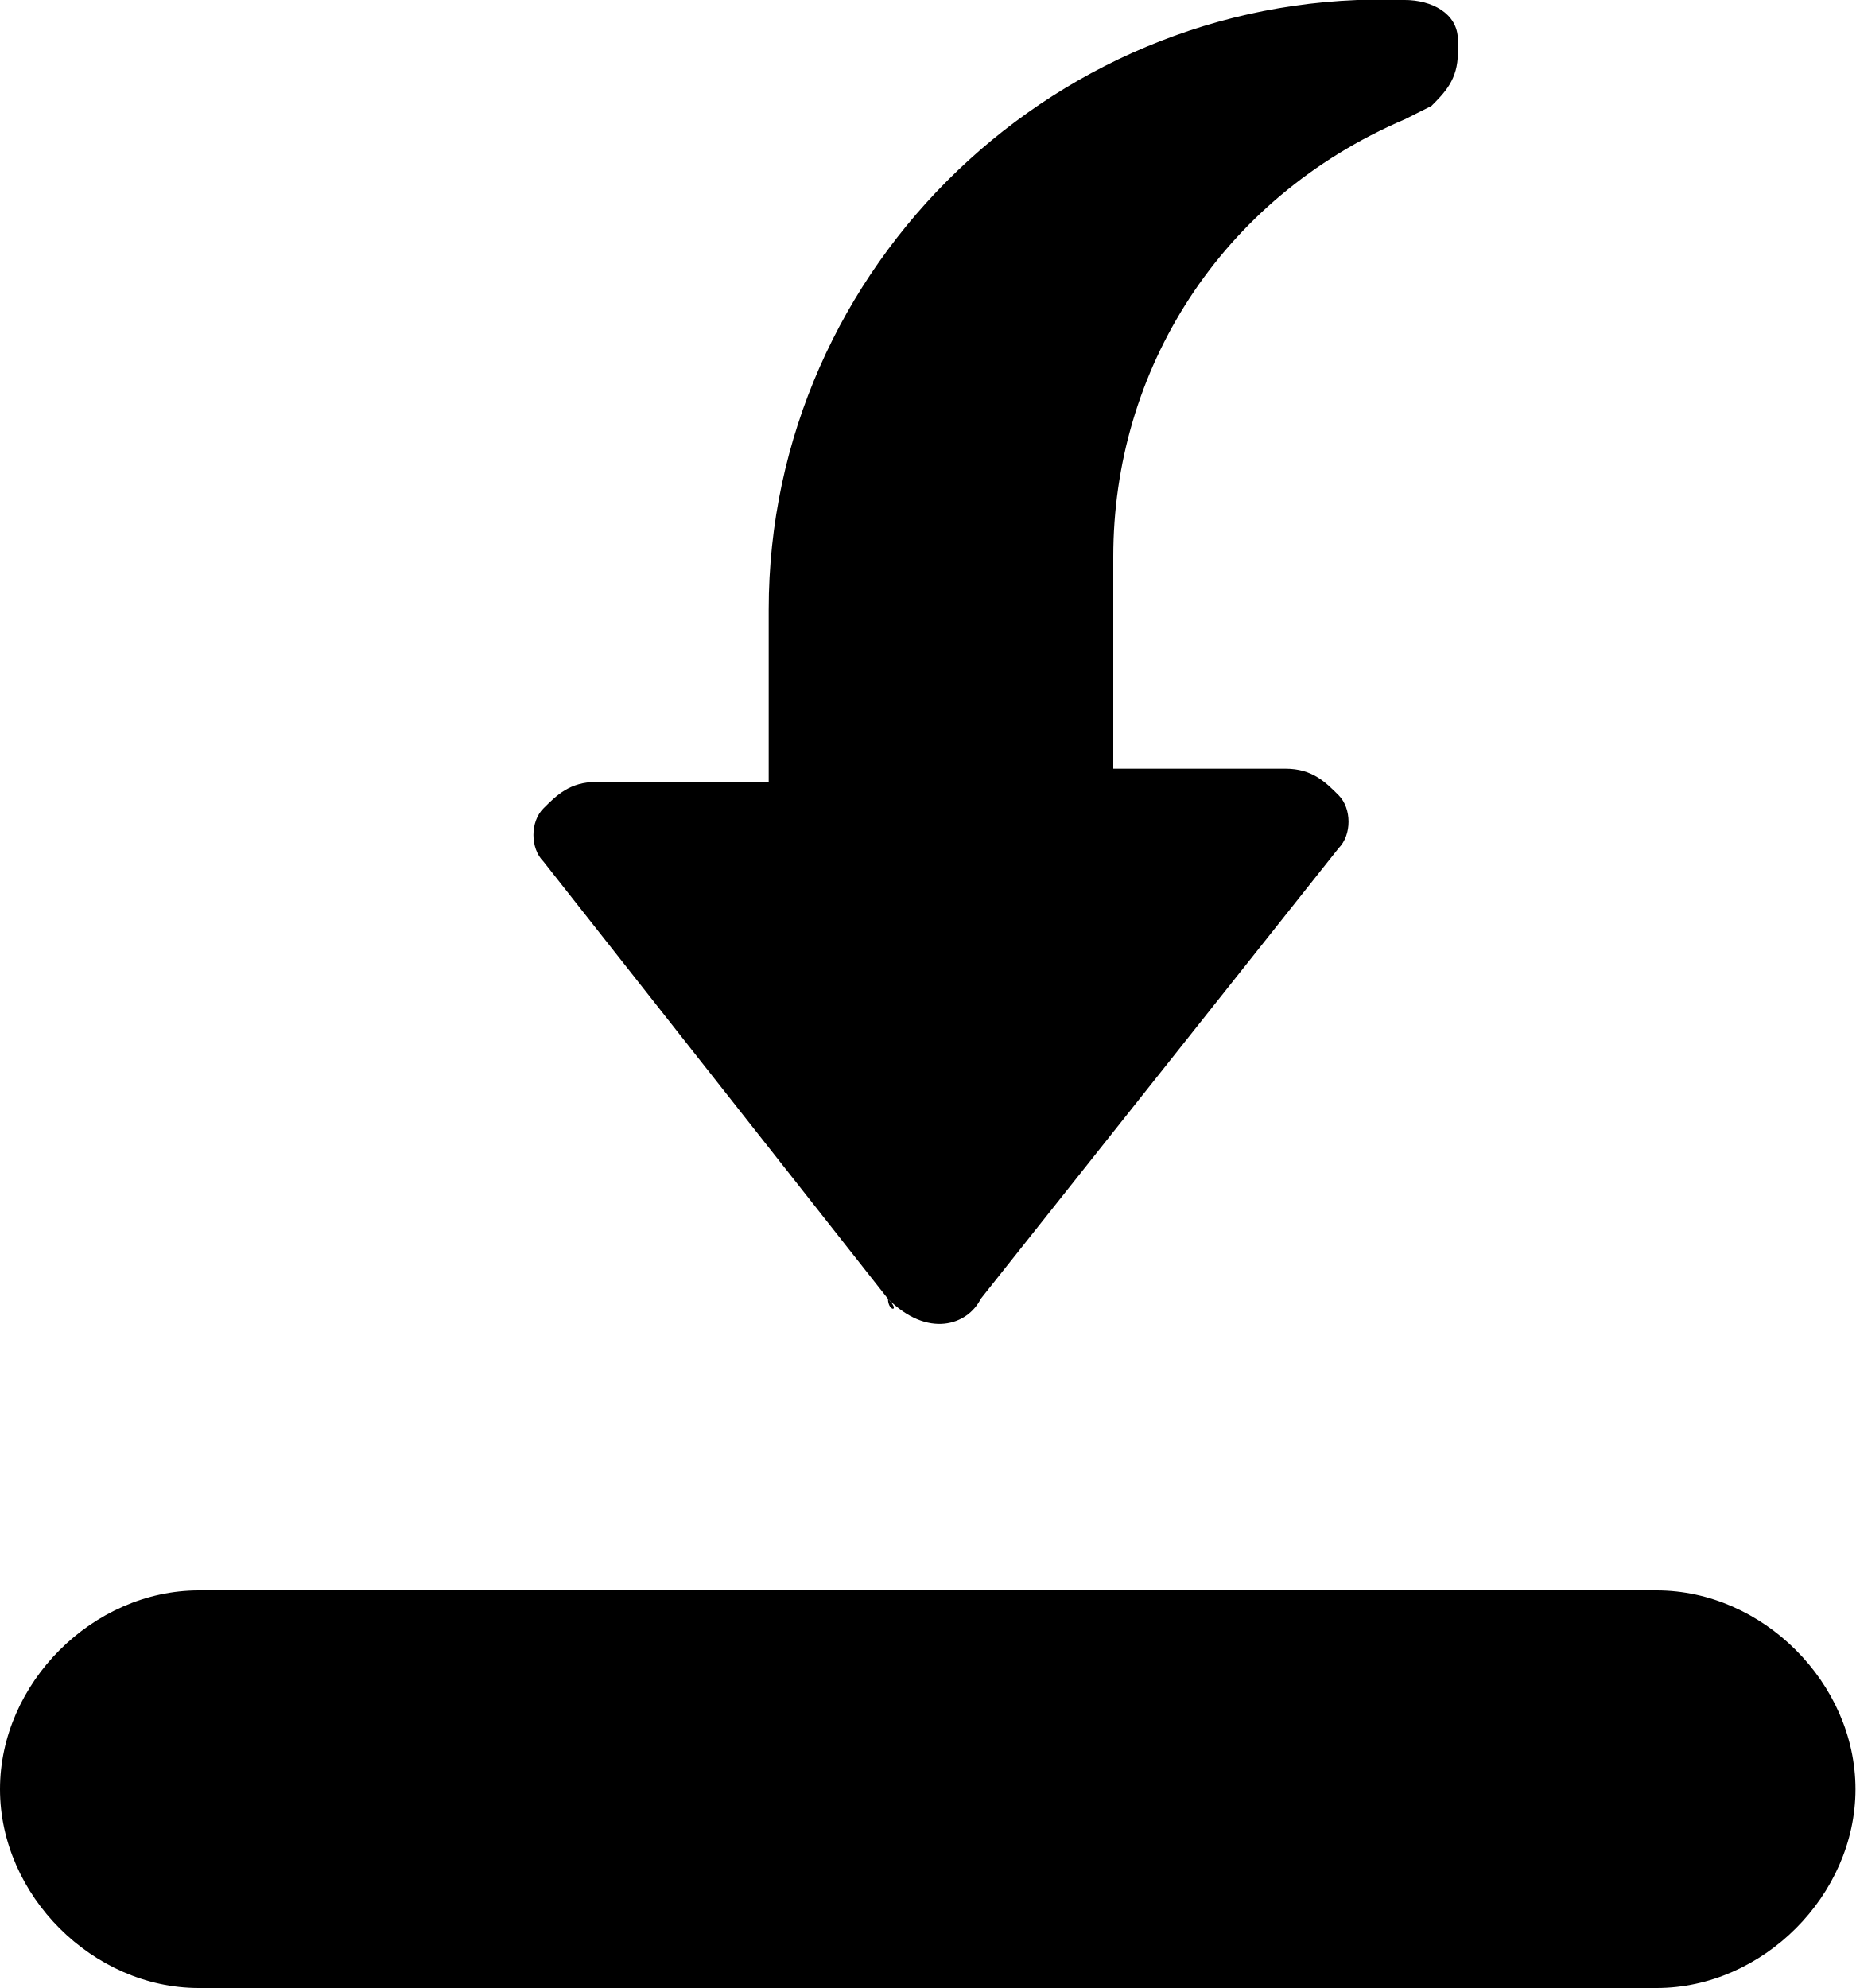
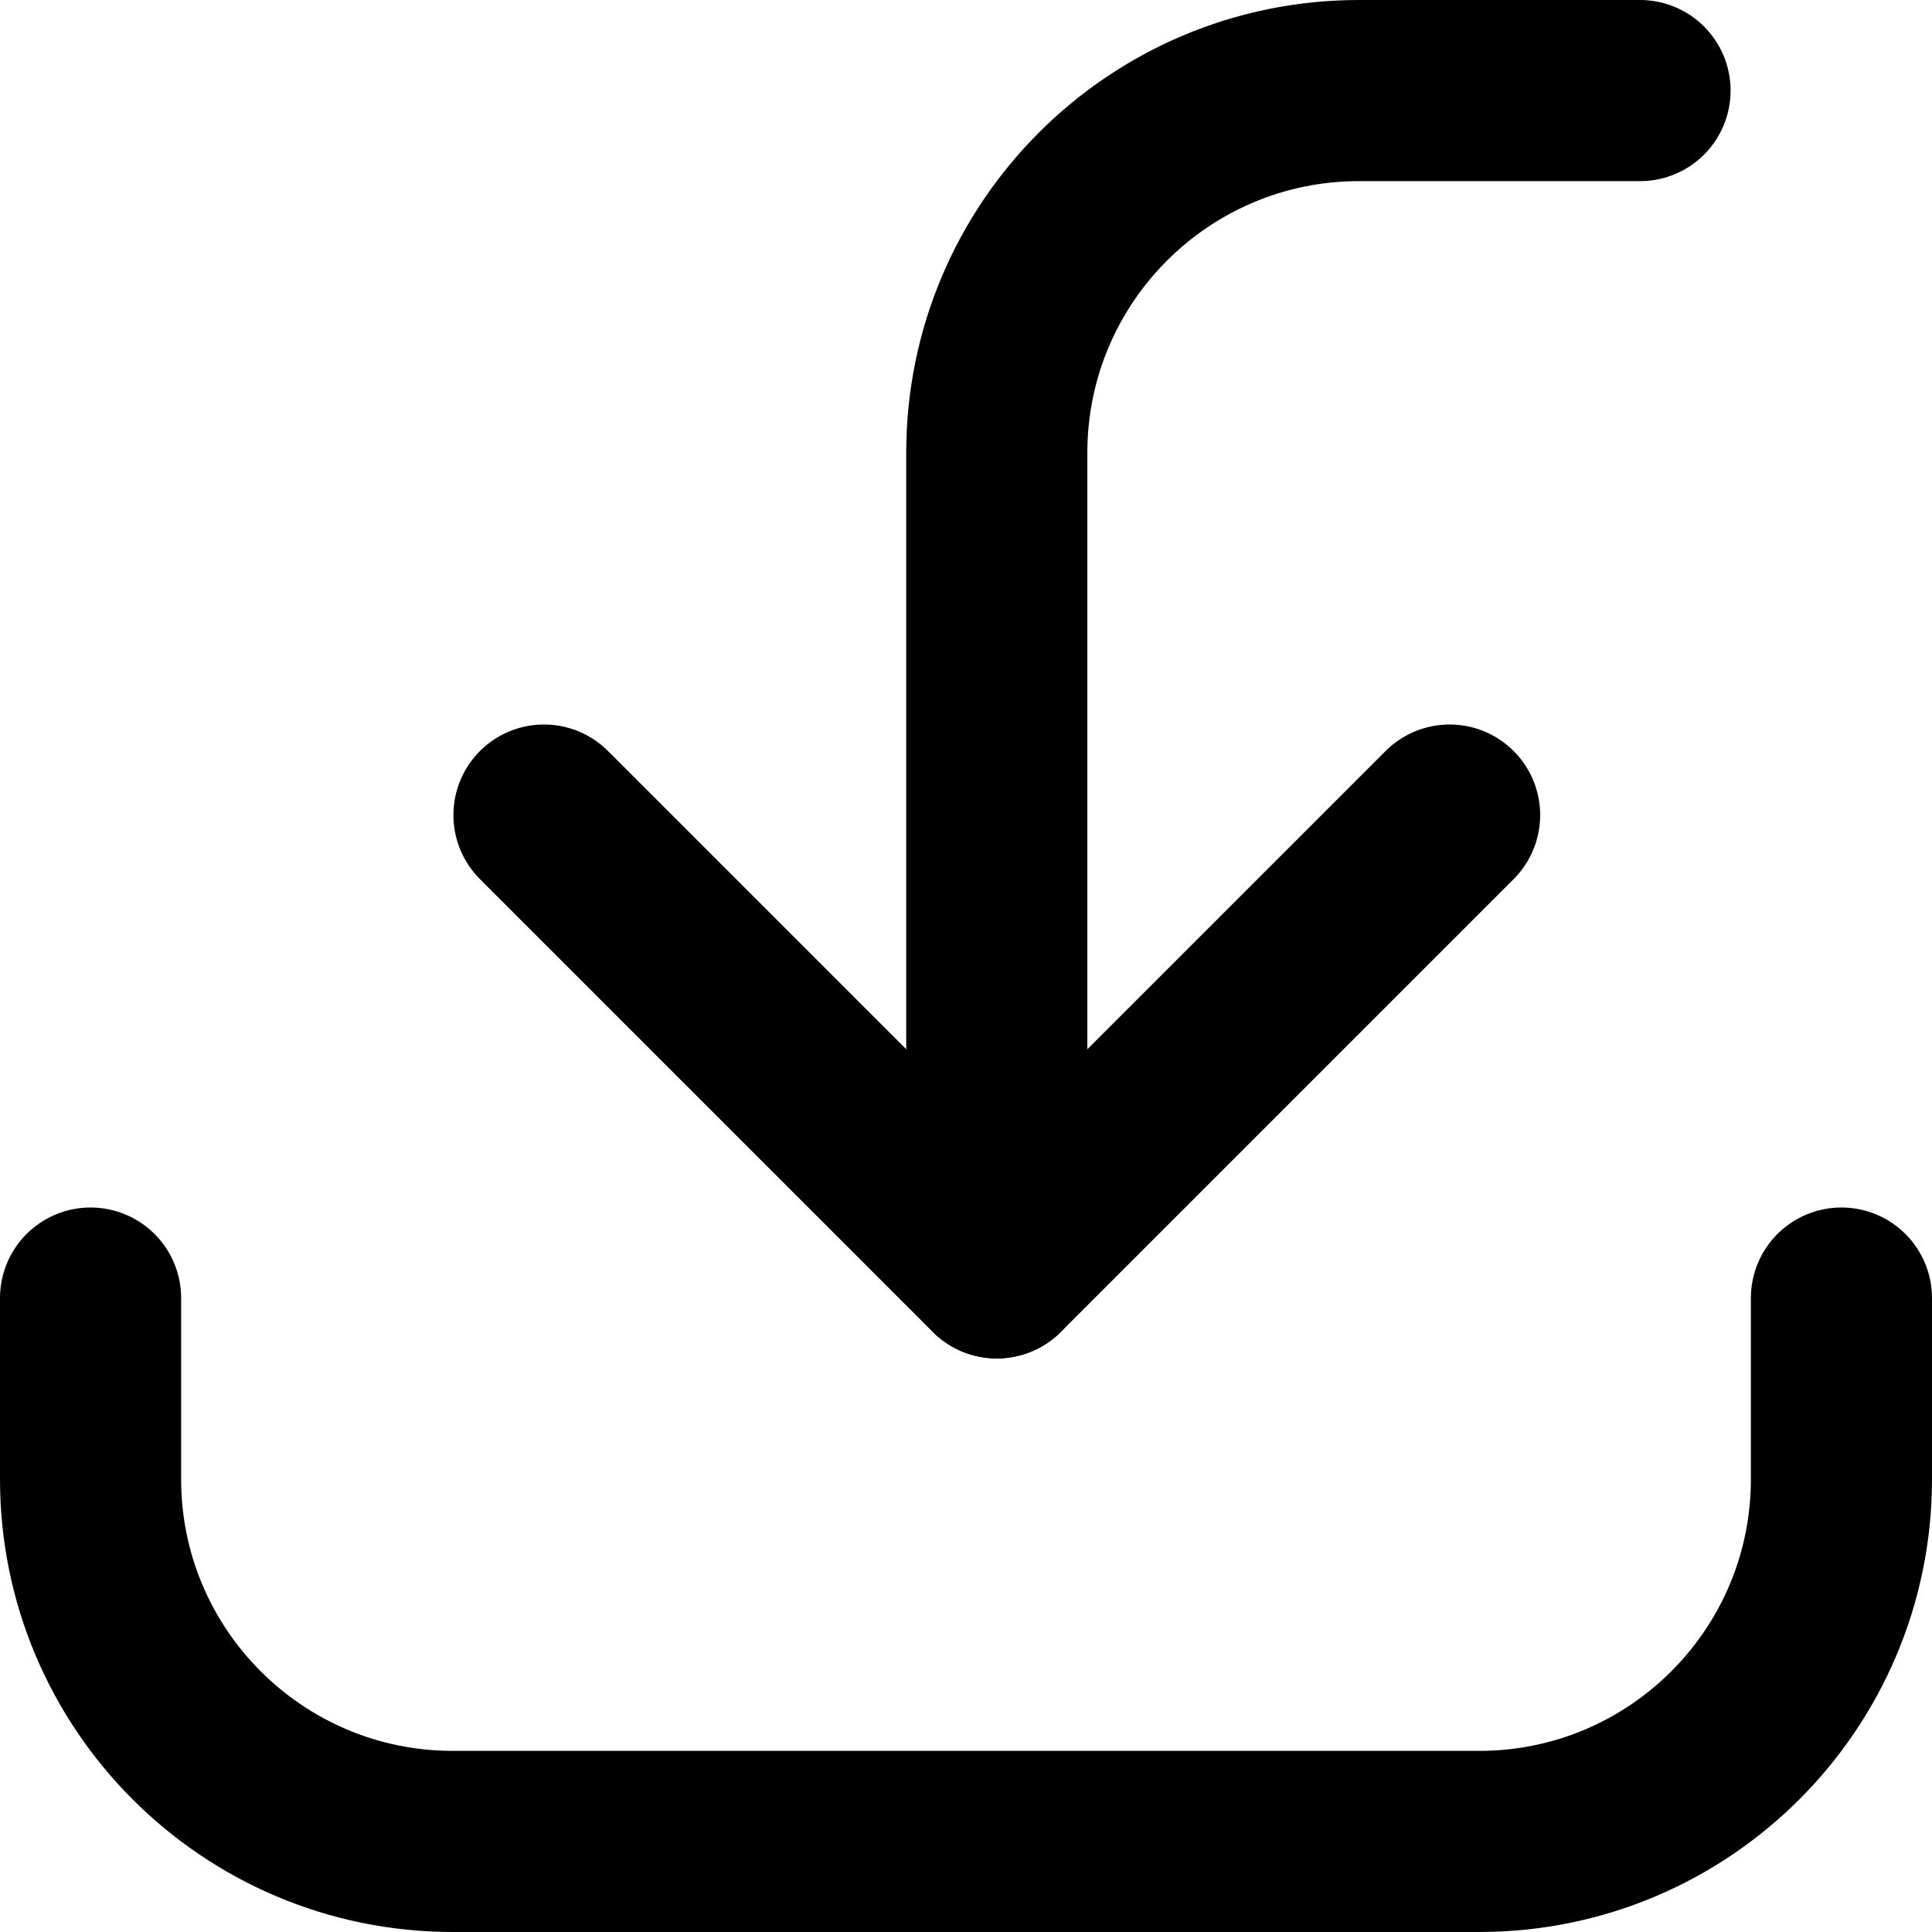
- <svg xmlns="http://www.w3.org/2000/svg" fill="currentColor" viewBox="0 0 14 15">
-   <path d="M1.5 15C.7 15 0 14.3 0 13.5S.7 12 1.5 12h11c.8 0 1.5.7 1.5 1.5s-.7 1.5-1.5 1.5h-11zm5.2-5.2L4.1 6.5c-.1-.1-.1-.3 0-.4.1-.1.2-.2.4-.2h1.3V4.6C5.8 2 8-.1 10.6 0c.2 0 .4.1.4.3v.1c0 .2-.1.3-.2.4l-.2.1c-1.4.6-2.2 1.9-2.2 3.3v1.6h1.3c.2 0 .3.1.4.2.1.1.1.3 0 .4L7.4 9.8c-.1.2-.4.3-.7 0 .1.1 0 .1 0 0z" />
+ <svg xmlns="http://www.w3.org/2000/svg" version="1.1" id="Layer_1" x="0" y="0" viewBox="0 0 16 16" xml:space="preserve">
+   <g id="Group_270" transform="translate(-1182.251 -795.25)">
+     <g id="Interface-Essential_Synchronize_synchronize-arrows-square-1" transform="translate(1182.756 795)">
+       <g id="Group_604">
+         <g id="synchronize-arrows-square-1" fill="none" stroke="currentColor" stroke-width="1.5" stroke-linecap="round" stroke-linejoin="round">
+           <path vector-effect="non-scaling-stroke" id="Shape_2579" d="M13.077 1H10.75a3 3 0 00-3 3v6.75" />
+           <path vector-effect="non-scaling-stroke" id="Shape_2581" d="M11.5 7l-3.75 3.75L4 7" />
+         </g>
+       </g>
+     </g>
+     <g id="upload-bottom" transform="translate(1174.25 790.25)">
+       <path vector-effect="non-scaling-stroke" id="Path_393" d="M23.251 15.75v1.5a3 3 0 01-3 3h-8.5a3 3 0 01-3-3v-1.5" fill="none" stroke="currentColor" stroke-width="1.5" stroke-linecap="round" stroke-linejoin="round" />
+     </g>
+   </g>
</svg>
